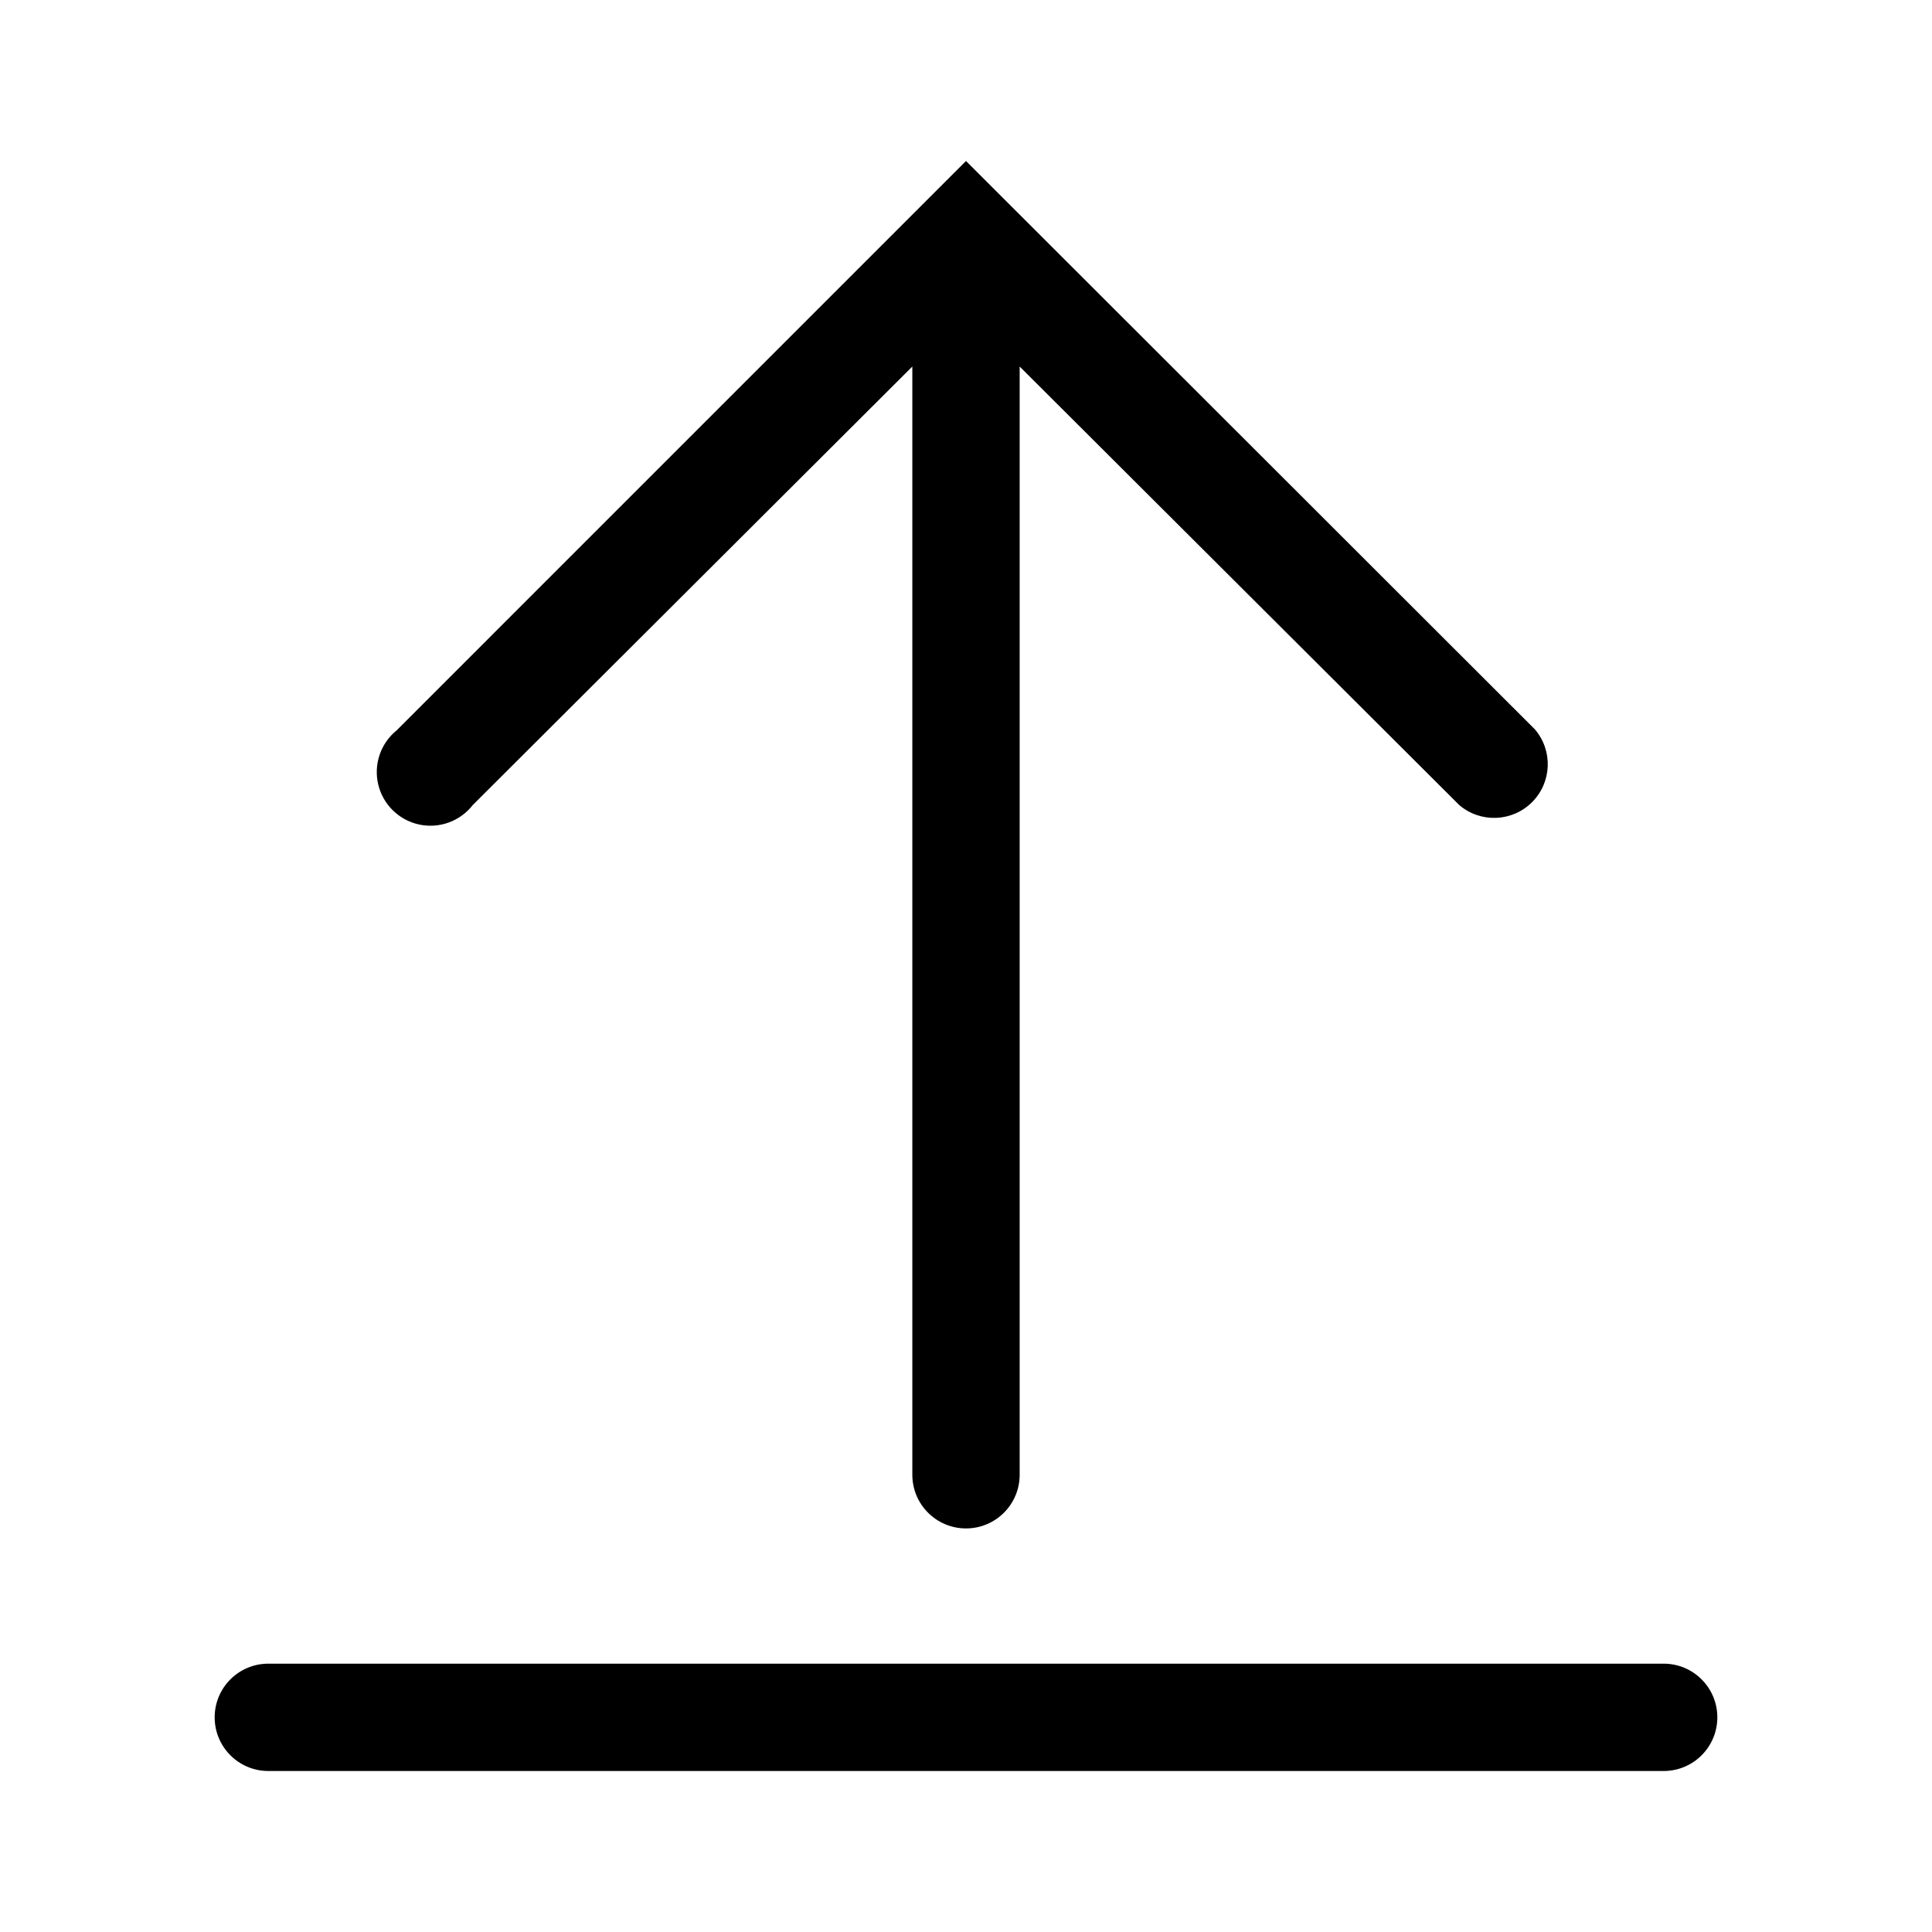
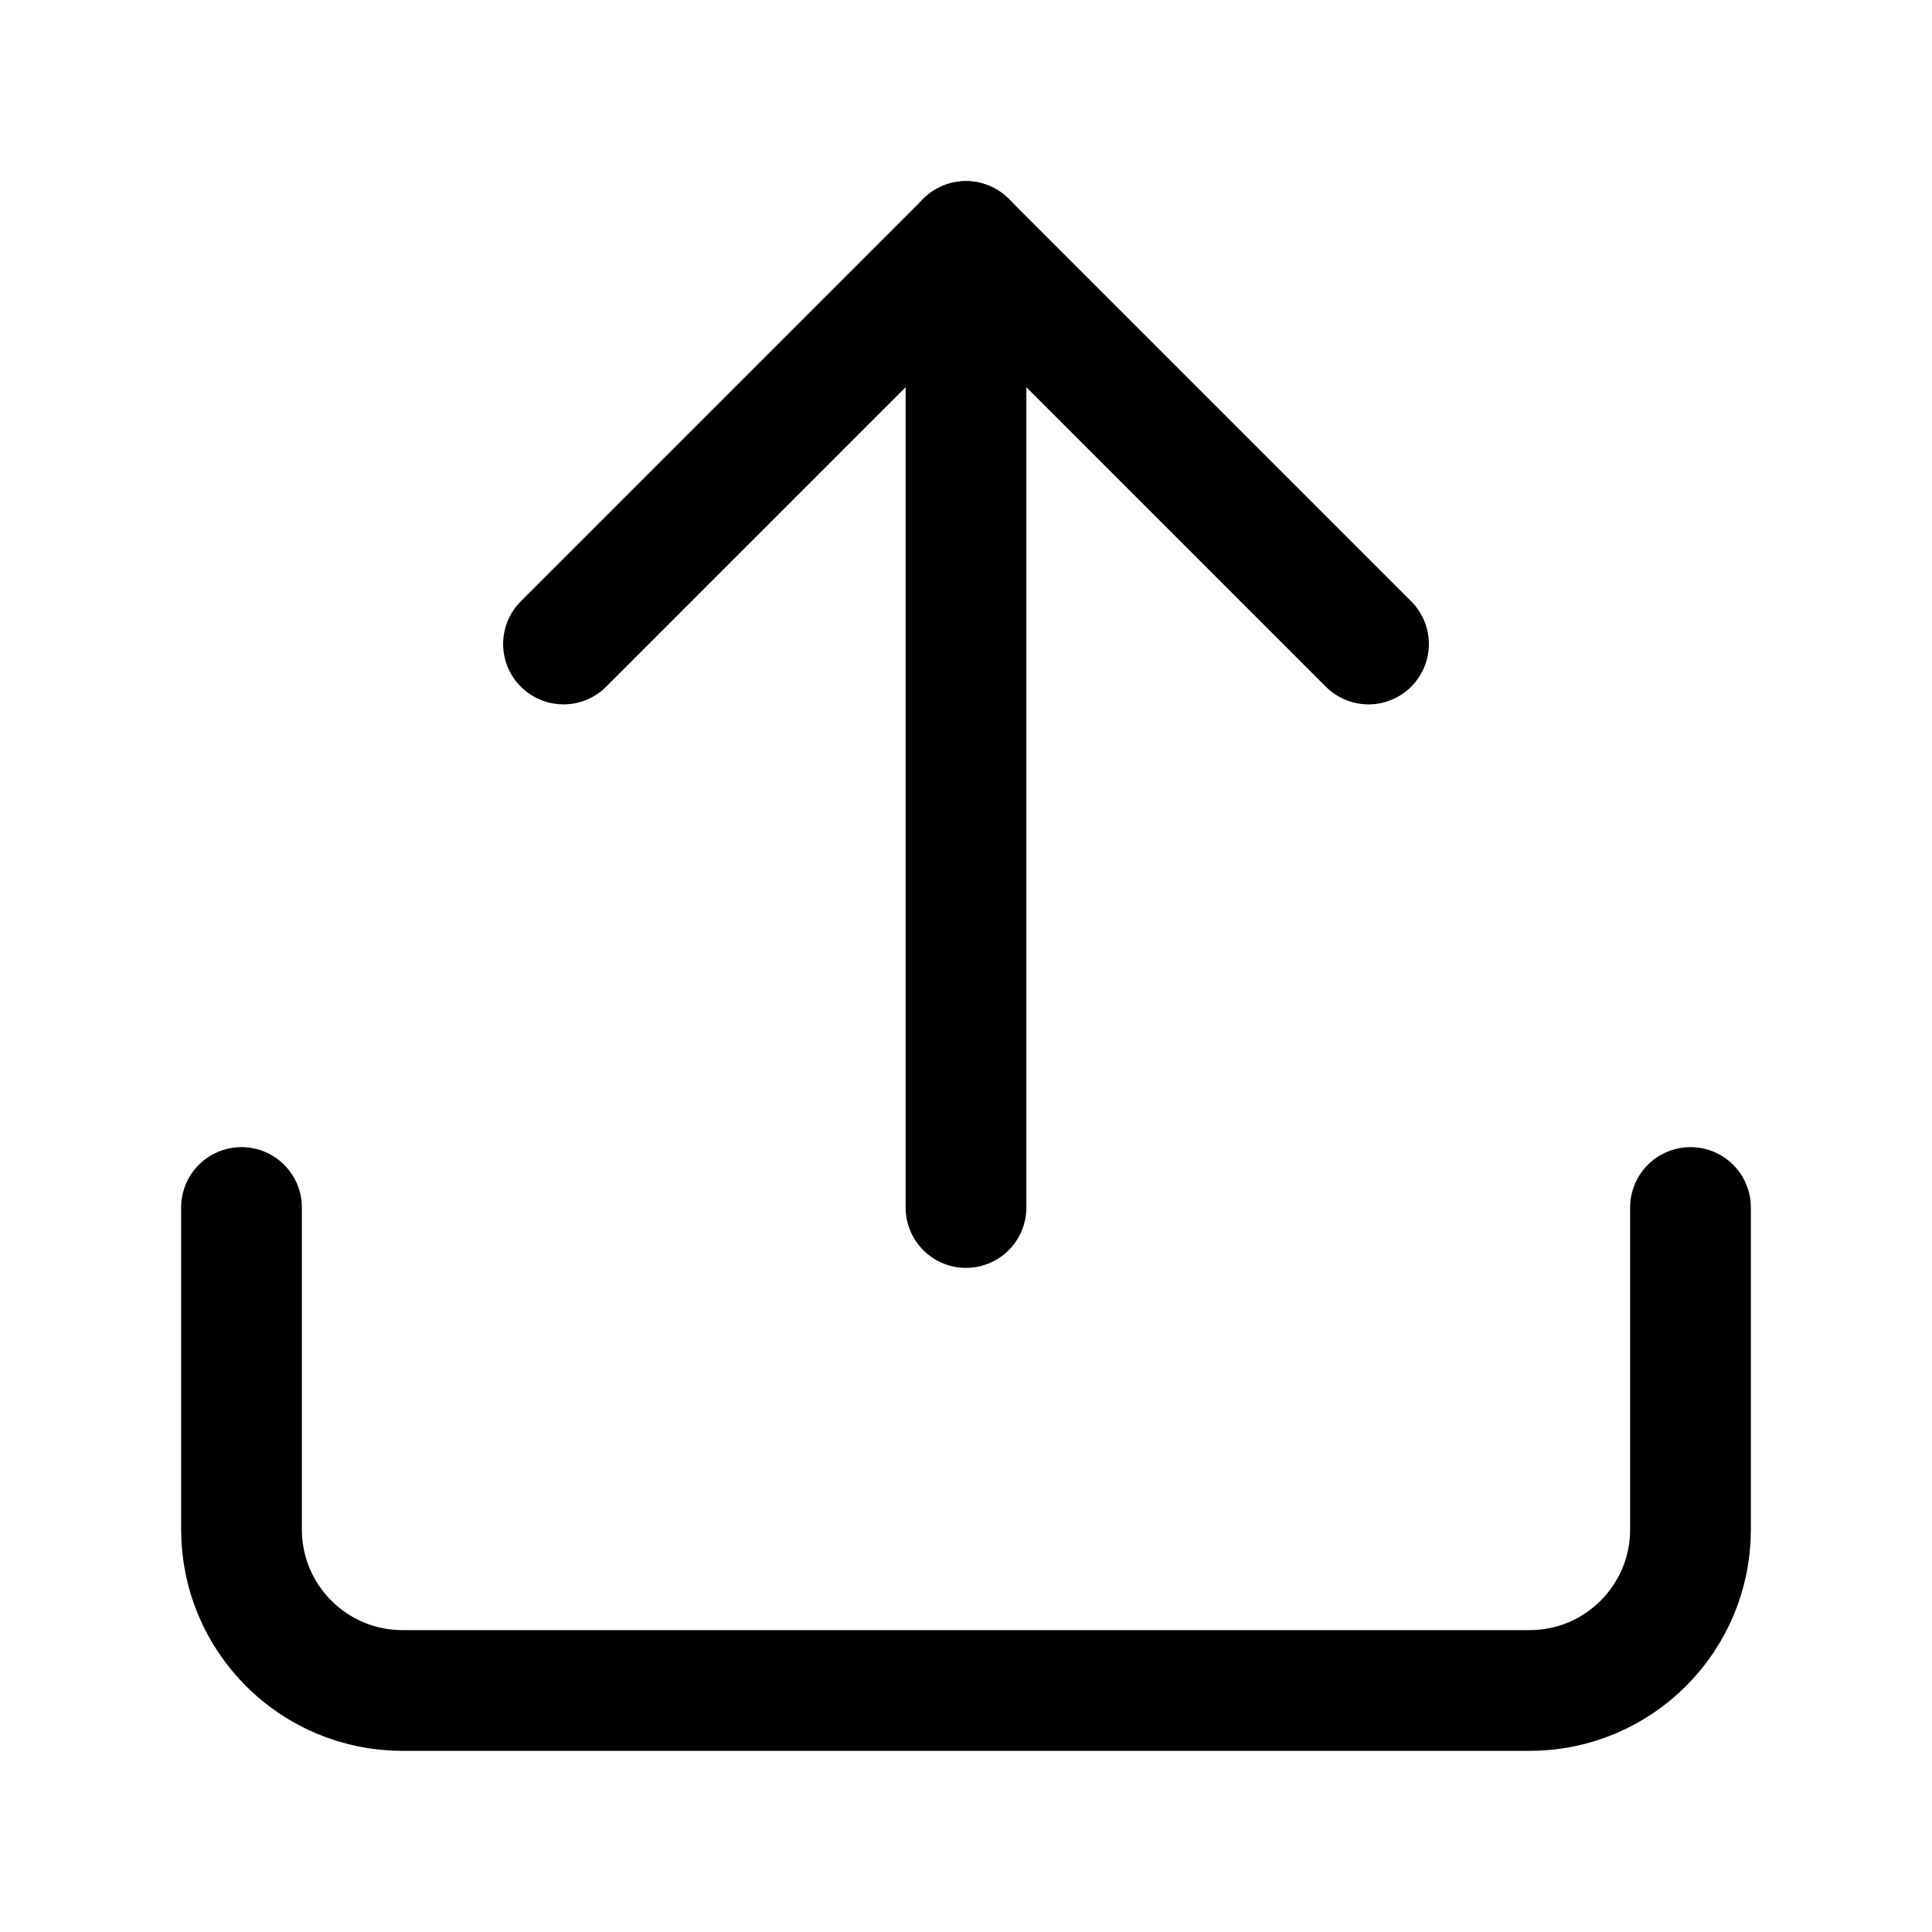
- <svg xmlns="http://www.w3.org/2000/svg" width="36" height="36" viewBox="0 0 36 36">
-   <path d="M31,31H5a1,1,0,0,0,0,2H31a1,1,0,0,0,0-2Z" />
-   <path d="M8.81,15,17,6.83V27.48a1,1,0,0,0,2,0V6.83L27.19,15a1,1,0,0,0,1.41-1.41L18,3,7.39,13.61A1,1,0,1,0,8.81,15Z" />
+ <svg xmlns="http://www.w3.org/2000/svg" width="24" height="24" viewBox="0 0 24 24" fill="none" stroke="currentColor" stroke-width="1.5" stroke-linecap="round" stroke-linejoin="round">
+   <path d="M12 3v12" />
+   <path d="m17 8-5-5-5 5" />
+   <path d="M21 15v4a2 2 0 0 1-2 2H5a2 2 0 0 1-2-2v-4" />
</svg>
